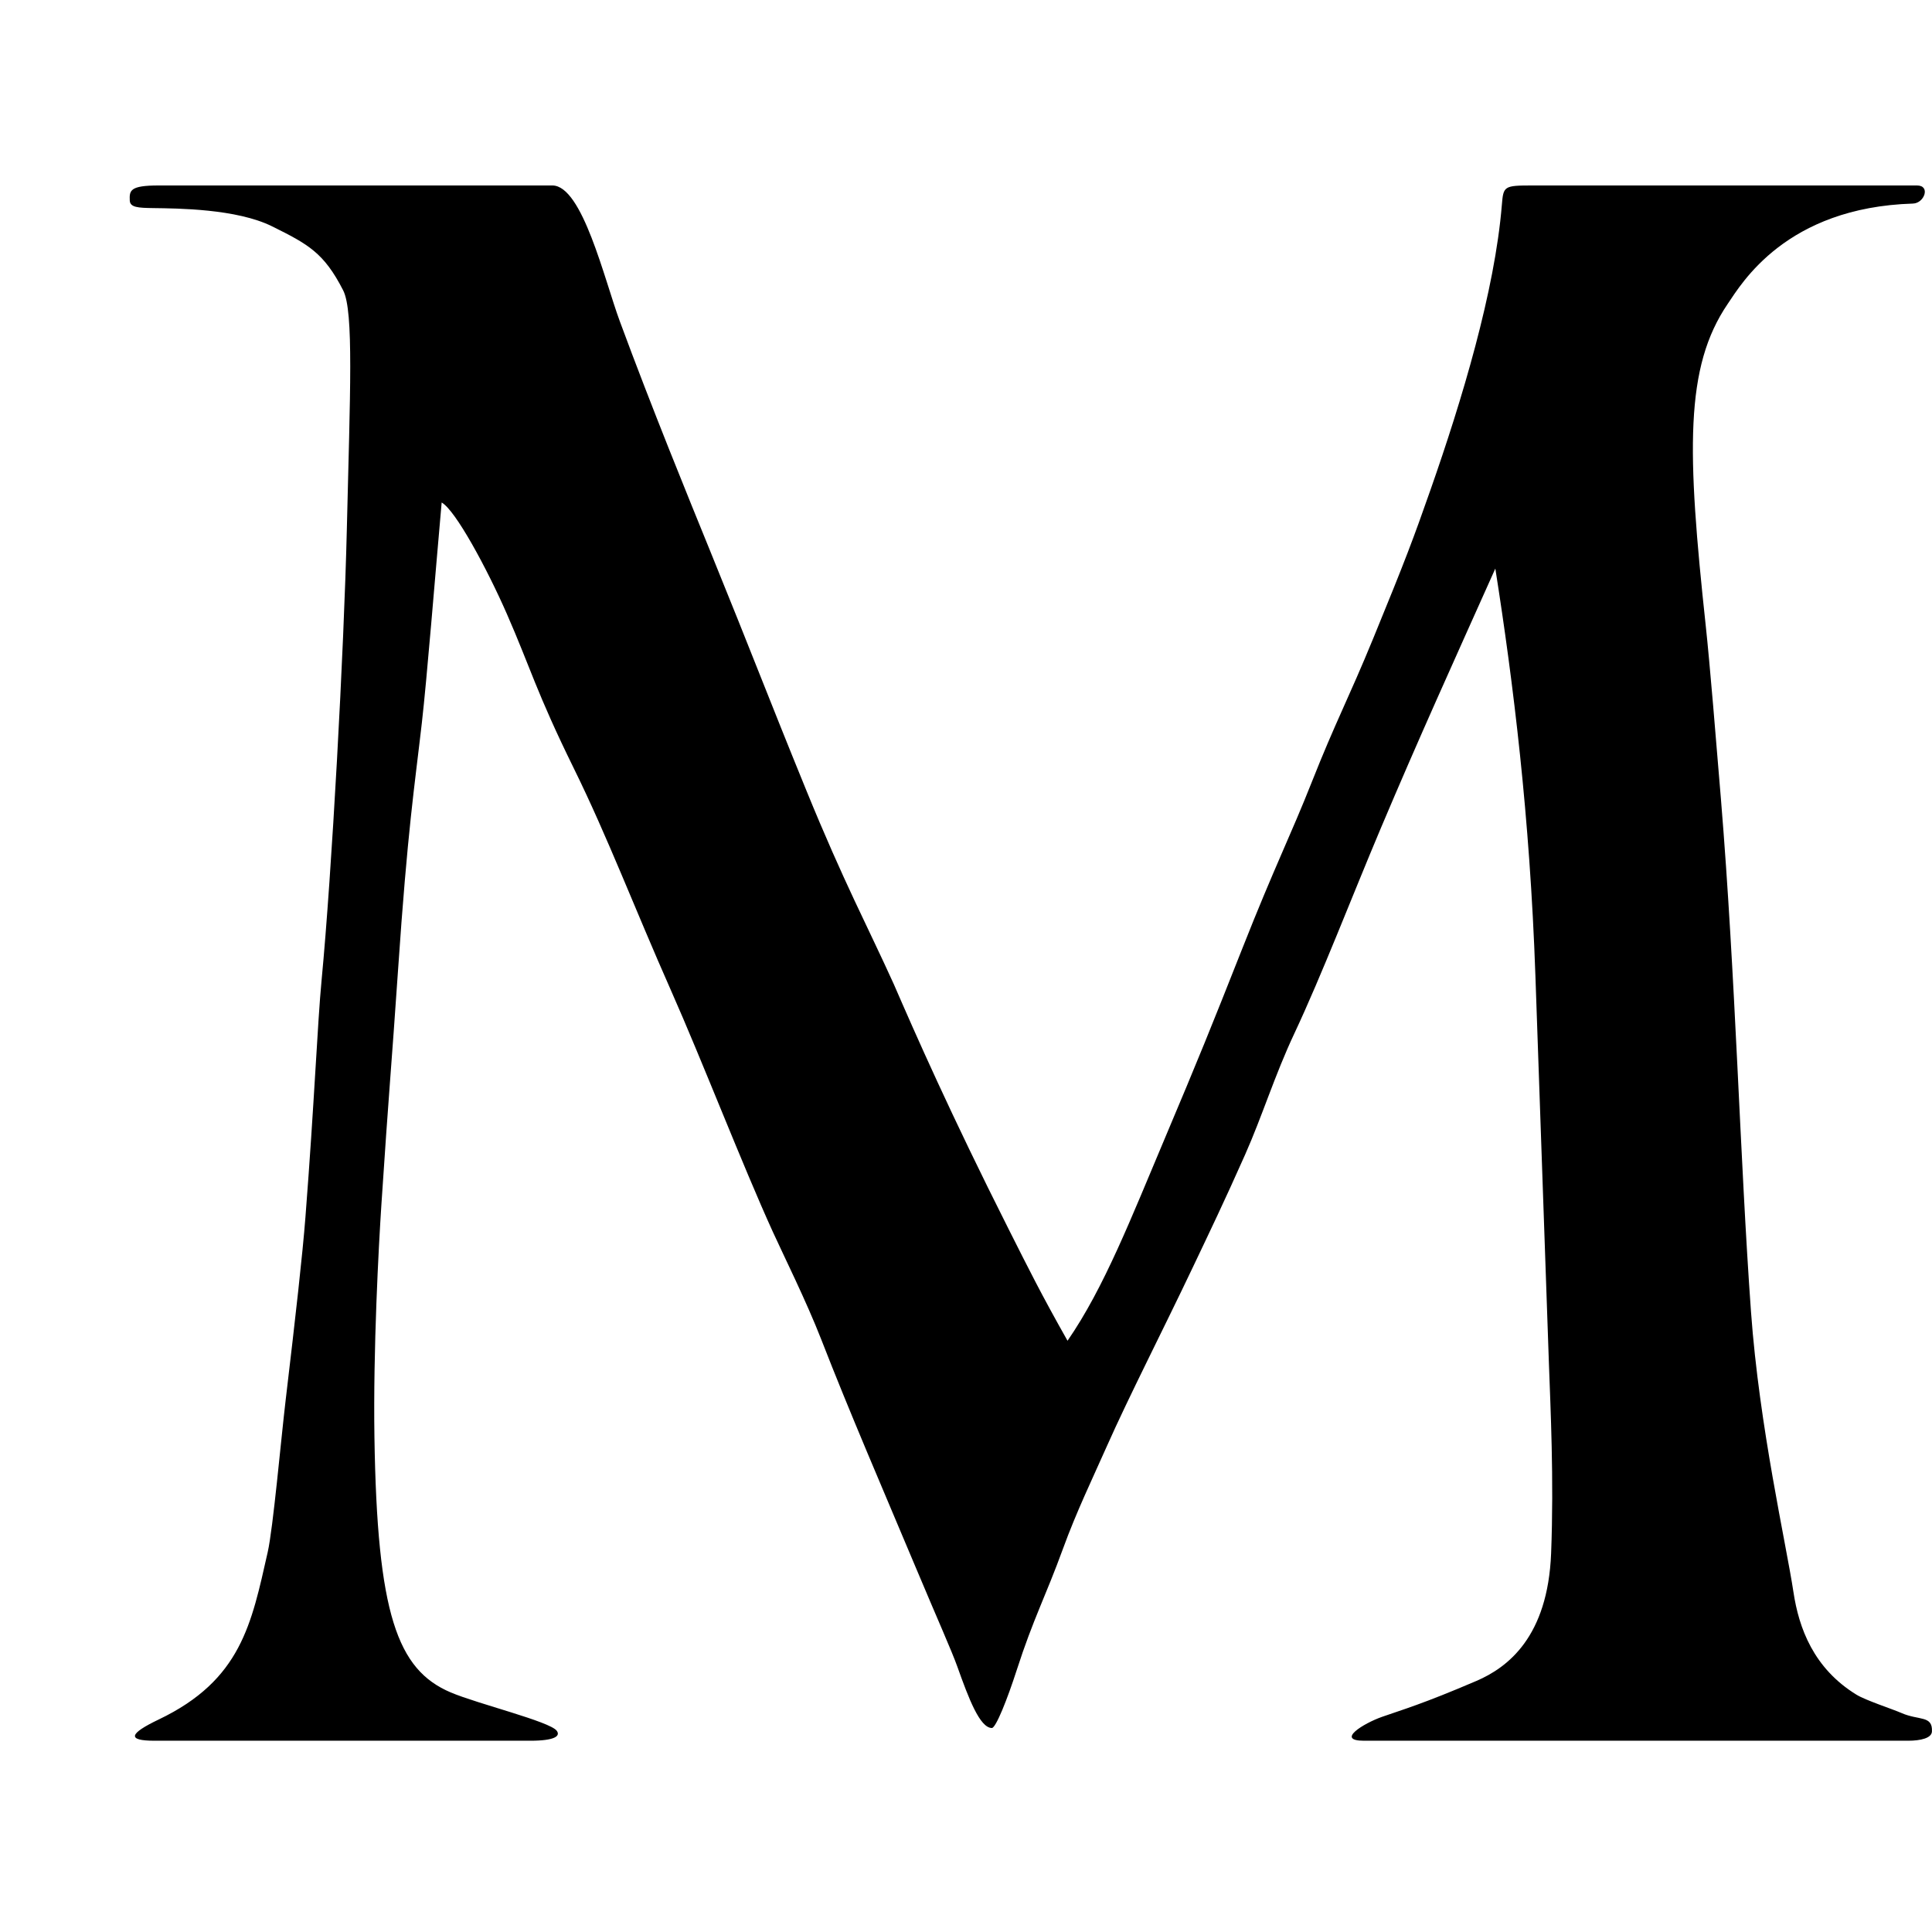
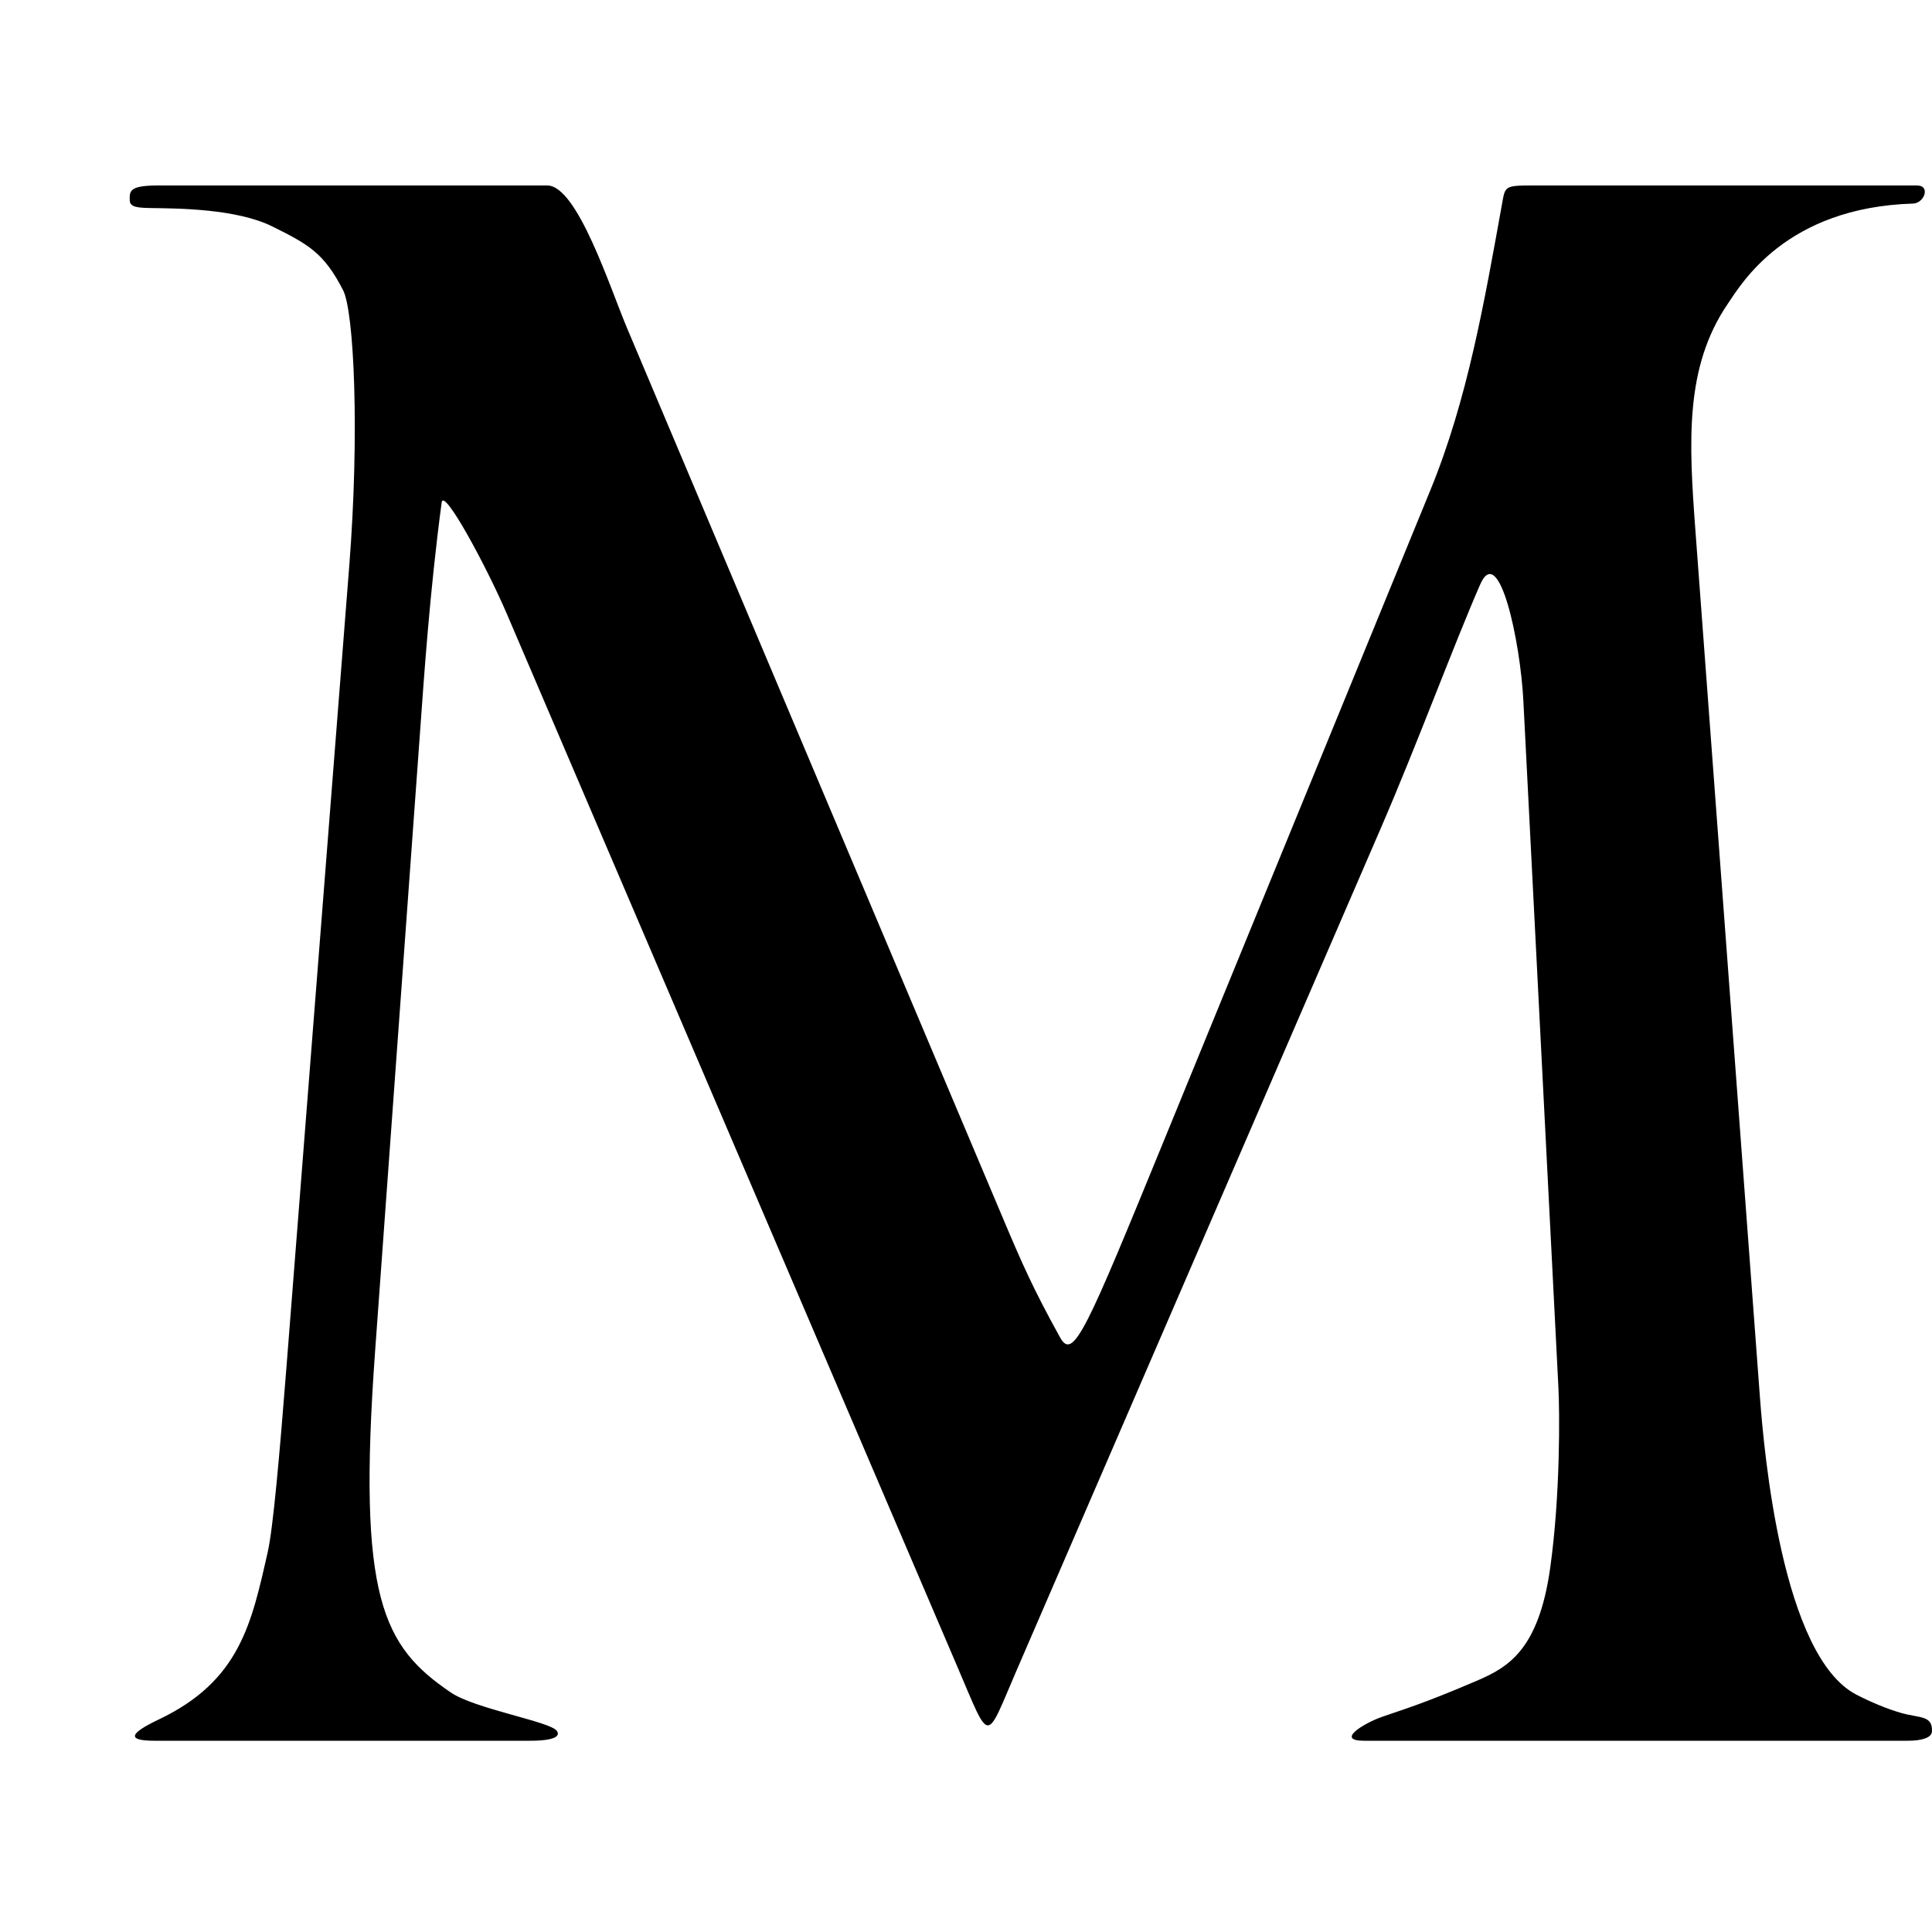
<svg xmlns="http://www.w3.org/2000/svg" height="1000mm" viewBox="0 0 1000 1000" width="1000mm">
-   <path d="m773.983 294.281c-21.937 48.968-39.733 88.128-59.283 134.407-15.056 35.641-30.522 75.982-44.798 106.351-10.111 21.51-16.581 42.659-25.432 62.59-11.04 24.859-18.264 39.782-26.926 58.023-15.399 32.428-33.376 67.507-44.754 93.166-7.211 16.261-15.649 33.717-22.58 52.765-8.967 24.644-15.315 36.07-23.97 62.896-4.892 15.162-10.797 29.962-12.862 29.933-6.212-.088-11.961-15.187-17.845-31.716-2.927-8.222-10.237-24.462-21.838-52.081-16.765-39.911-33.842-79.335-48.577-117.218-7.664-19.705-19.906-44.382-25.148-55.9-15.711-34.518-36.496-88.355-52.627-124.751-18.949-42.755-32.72-79.252-50.275-114.928-19.498-39.624-22.573-52.358-34.733-80.096-10.366-23.644-26.602-53.671-33.733-57.624-3.475 39.183-7.582 90.706-10.255 114.09-3.784 33.094-7.349 54.813-12.339 128.188-3.403 50.045-4.752 62.643-8.596 121.101-1.418 21.559-4.301 75.039-3.608 120.269 1.406 91.768 11.805 120.486 39.493 132.252 13.967 5.936 51.233 15.004 54.864 19.832 2.06 2.739-1.004 5.168-13.663 5.168h-194.498c-14.525 0-13.159-3.667 2.175-11 42.696-20.419 47.99-49.538 56.391-86.621 2.795-12.336 6.867-58.266 9.3-78.776 5.232-44.108 8.716-75.169 10.224-94.566 4.671-60.056 6.225-100.345 8.366-122.736 5.262-55.029 11.57-169.934 13.079-233.859 1.648-69.843 3.648-112.265-1.918-123.156-9.925-19.42-18.048-23.837-36.779-33.126-18.404-9.126-48.927-9.276-61.597-9.453-7.779-.109-11.914-.339-12.074-3.913-.234-5.224.12-7.794 14.932-7.794h203.803c15.537 0 26.919 48.657 34.9 70.269 16.858 45.653 35.425 91.007 46.672 118.653 22.733 55.88 29.457 74.133 49.855 124.117 19.586 47.993 31.732 70.374 45.352 100.485 11.125 25.622 29.155 66.672 59.337 126.575 10.529 20.897 16.906 33.761 30.532 57.874 18.947-27.407 32.965-63.57 50.513-105.112 16.938-40.1 23.858-57.153 40.06-98.176 16.644-42.14 25.062-58.593 35.765-85.666 12.53-31.692 18.942-43.035 31.935-74.691 16.82-40.98 20.773-51.624 29.596-76.781 16.292-46.453 33.303-102.888 36.932-147.438.8-9.787 1.012-10.109 15.875-10.109h198.994c7.182 0 3.81 9.189-2.051 9.368-65.815 2.014-88.784 41.458-95.886 51.895-22.355 32.852-21.148 76.134-11.379 166.75 2.119 19.651 5.411 59.982 7.849 89.582 7.605 92.356 9.852 186.145 15.556 265.306 4.3 59.681 18.205 120.117 21.984 145.192 2.802 18.589 10.406 39.461 32.637 53.093 4.783 2.933 18.565 7.406 23.348 9.5 8.971 3.928 16.12 1.11 15.691 9.55-.172 3.382-5.721 4.763-12.326 4.763h-281.661c-14.828 0-.159-9.016 9.339-12.355 10.431-3.667 21.056-6.668 48.865-18.597 16.227-6.961 36.98-22.78 38.669-66.087 1.503-38.551-.332-75.391-1.143-98.309l-6.985-200.561c-2.877-82.554-11.42-151.551-20.745-210.804z" stroke-width="4.756" />
+   <path d="m766.083 302.635c-13.945 32.003-32.501 82.389-51.384 126.053l-188.46 435.792c-16.396 37.915-13.317 38.859-30.707-1.782l-233.198-544.974c-10.156-23.735-32.651-65.705-33.733-57.624-6.225 46.494-9.254 92.178-10.958 115.653l-23.484 323.541c-9.3 128.127 4.023 152.795 39.137 176.706 12.544 8.542 51.233 15.004 54.864 19.832 2.06 2.739-1.004 5.168-13.663 5.168h-194.498c-14.525 0-13.174-3.699 2.175-11 41.912-19.935 47.99-49.538 56.391-86.621 2.795-12.336 6.117-49.969 9.747-96.286l32.461-414.165c5.459-69.649 2.409-131.751-3.157-142.642-9.925-19.42-18.048-23.837-36.779-33.126-18.404-9.126-48.927-9.276-61.597-9.453-7.779-.109-11.914-.339-12.074-3.913-.234-5.224.12-7.794 14.932-7.794h201.158c15.537 0 32.387 52.704 41.349 73.928l194.786 461.267c9.475 22.437 15.456 36.081 29.304 61.063 6.859 12.373 13.493-3.614 54.368-103.396l137.357-335.314c19.181-46.825 27.87-97.318 36.932-147.438 1.747-9.663 1.012-10.109 15.875-10.109h198.994c7.182 0 3.81 9.189-2.051 9.368-65.815 2.014-88.784 41.458-95.886 51.895-22.355 32.852-20.169 71.301-16.705 117.833l33.314 447.528c2.164 29.066 11.506 134.726 50.038 154.562 6.837 3.52 15.477 7.279 23.348 9.5 9.425 2.661 16.12 1.11 15.691 9.55-.172 3.382-5.721 4.763-12.326 4.763h-281.661c-14.828 0-.159-9.016 9.339-12.355 10.431-3.667 21.056-6.668 48.865-18.597 16.227-6.961 32.221-15.757 38.217-58.68 5.282-37.81 4.869-80.618 4.235-93.044l-18.154-355.718c-1.564-30.636-12.597-82.47-22.401-59.97z" stroke-width="4.756" />
</svg>
